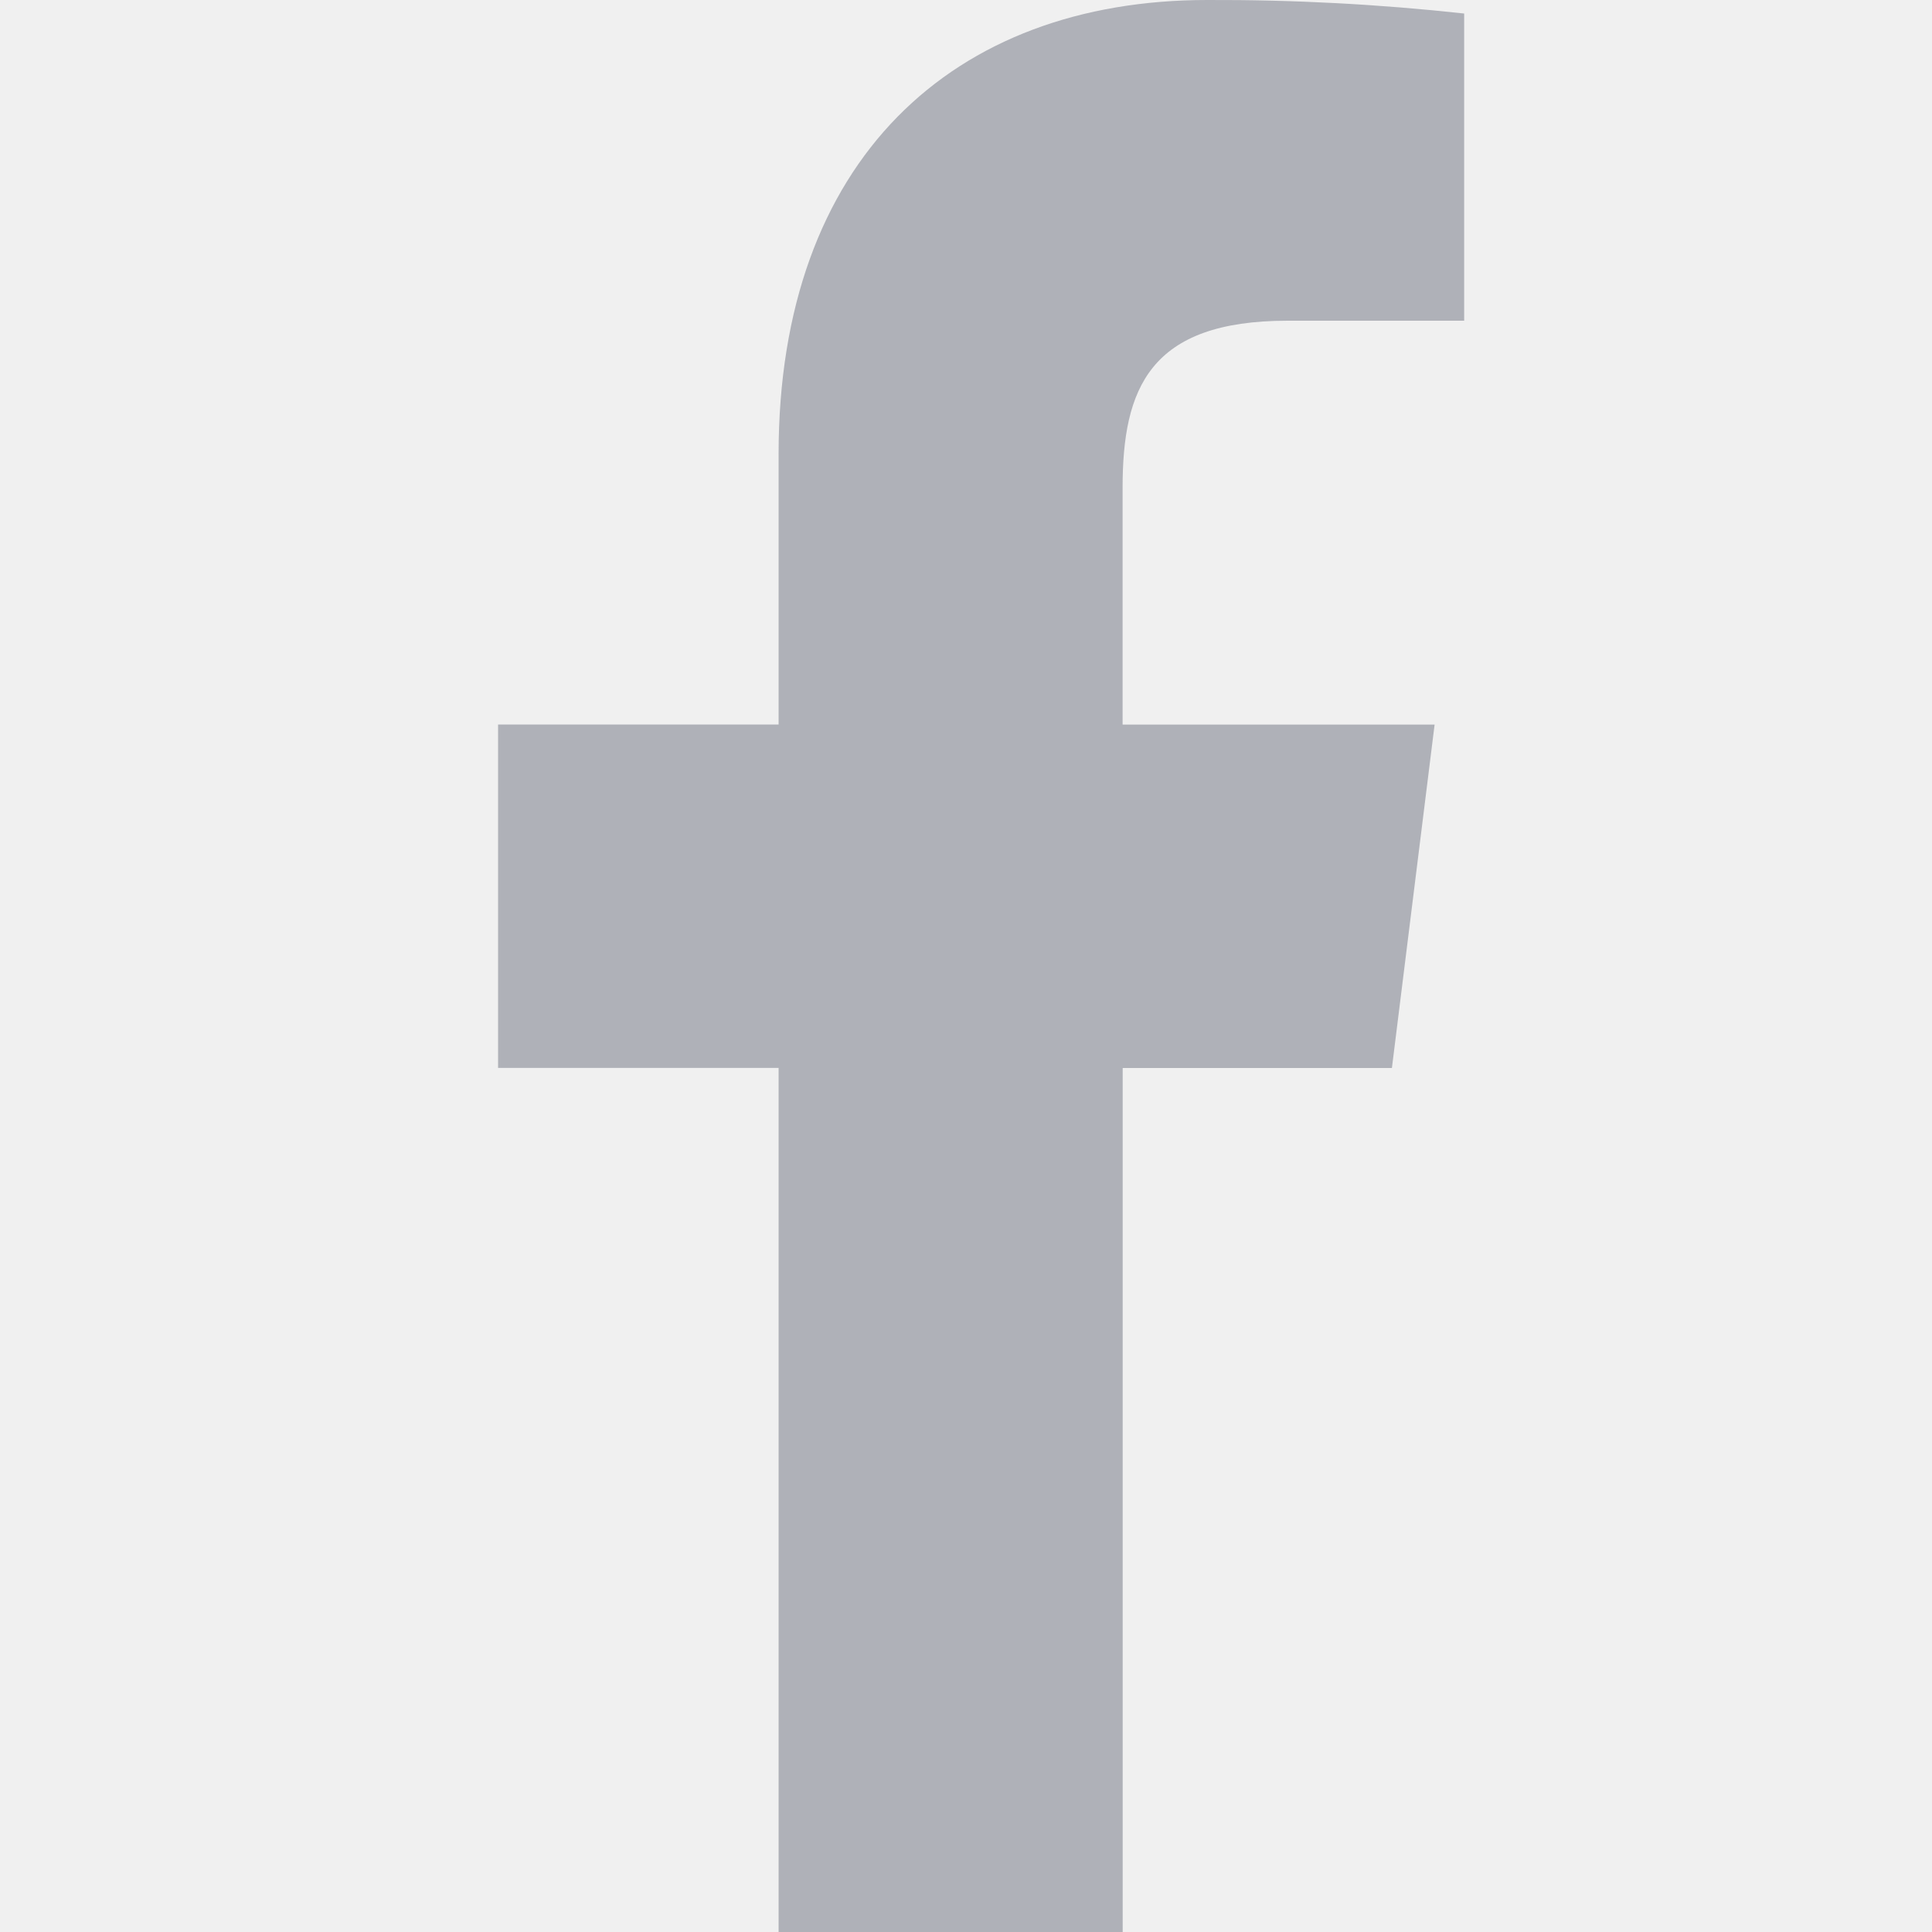
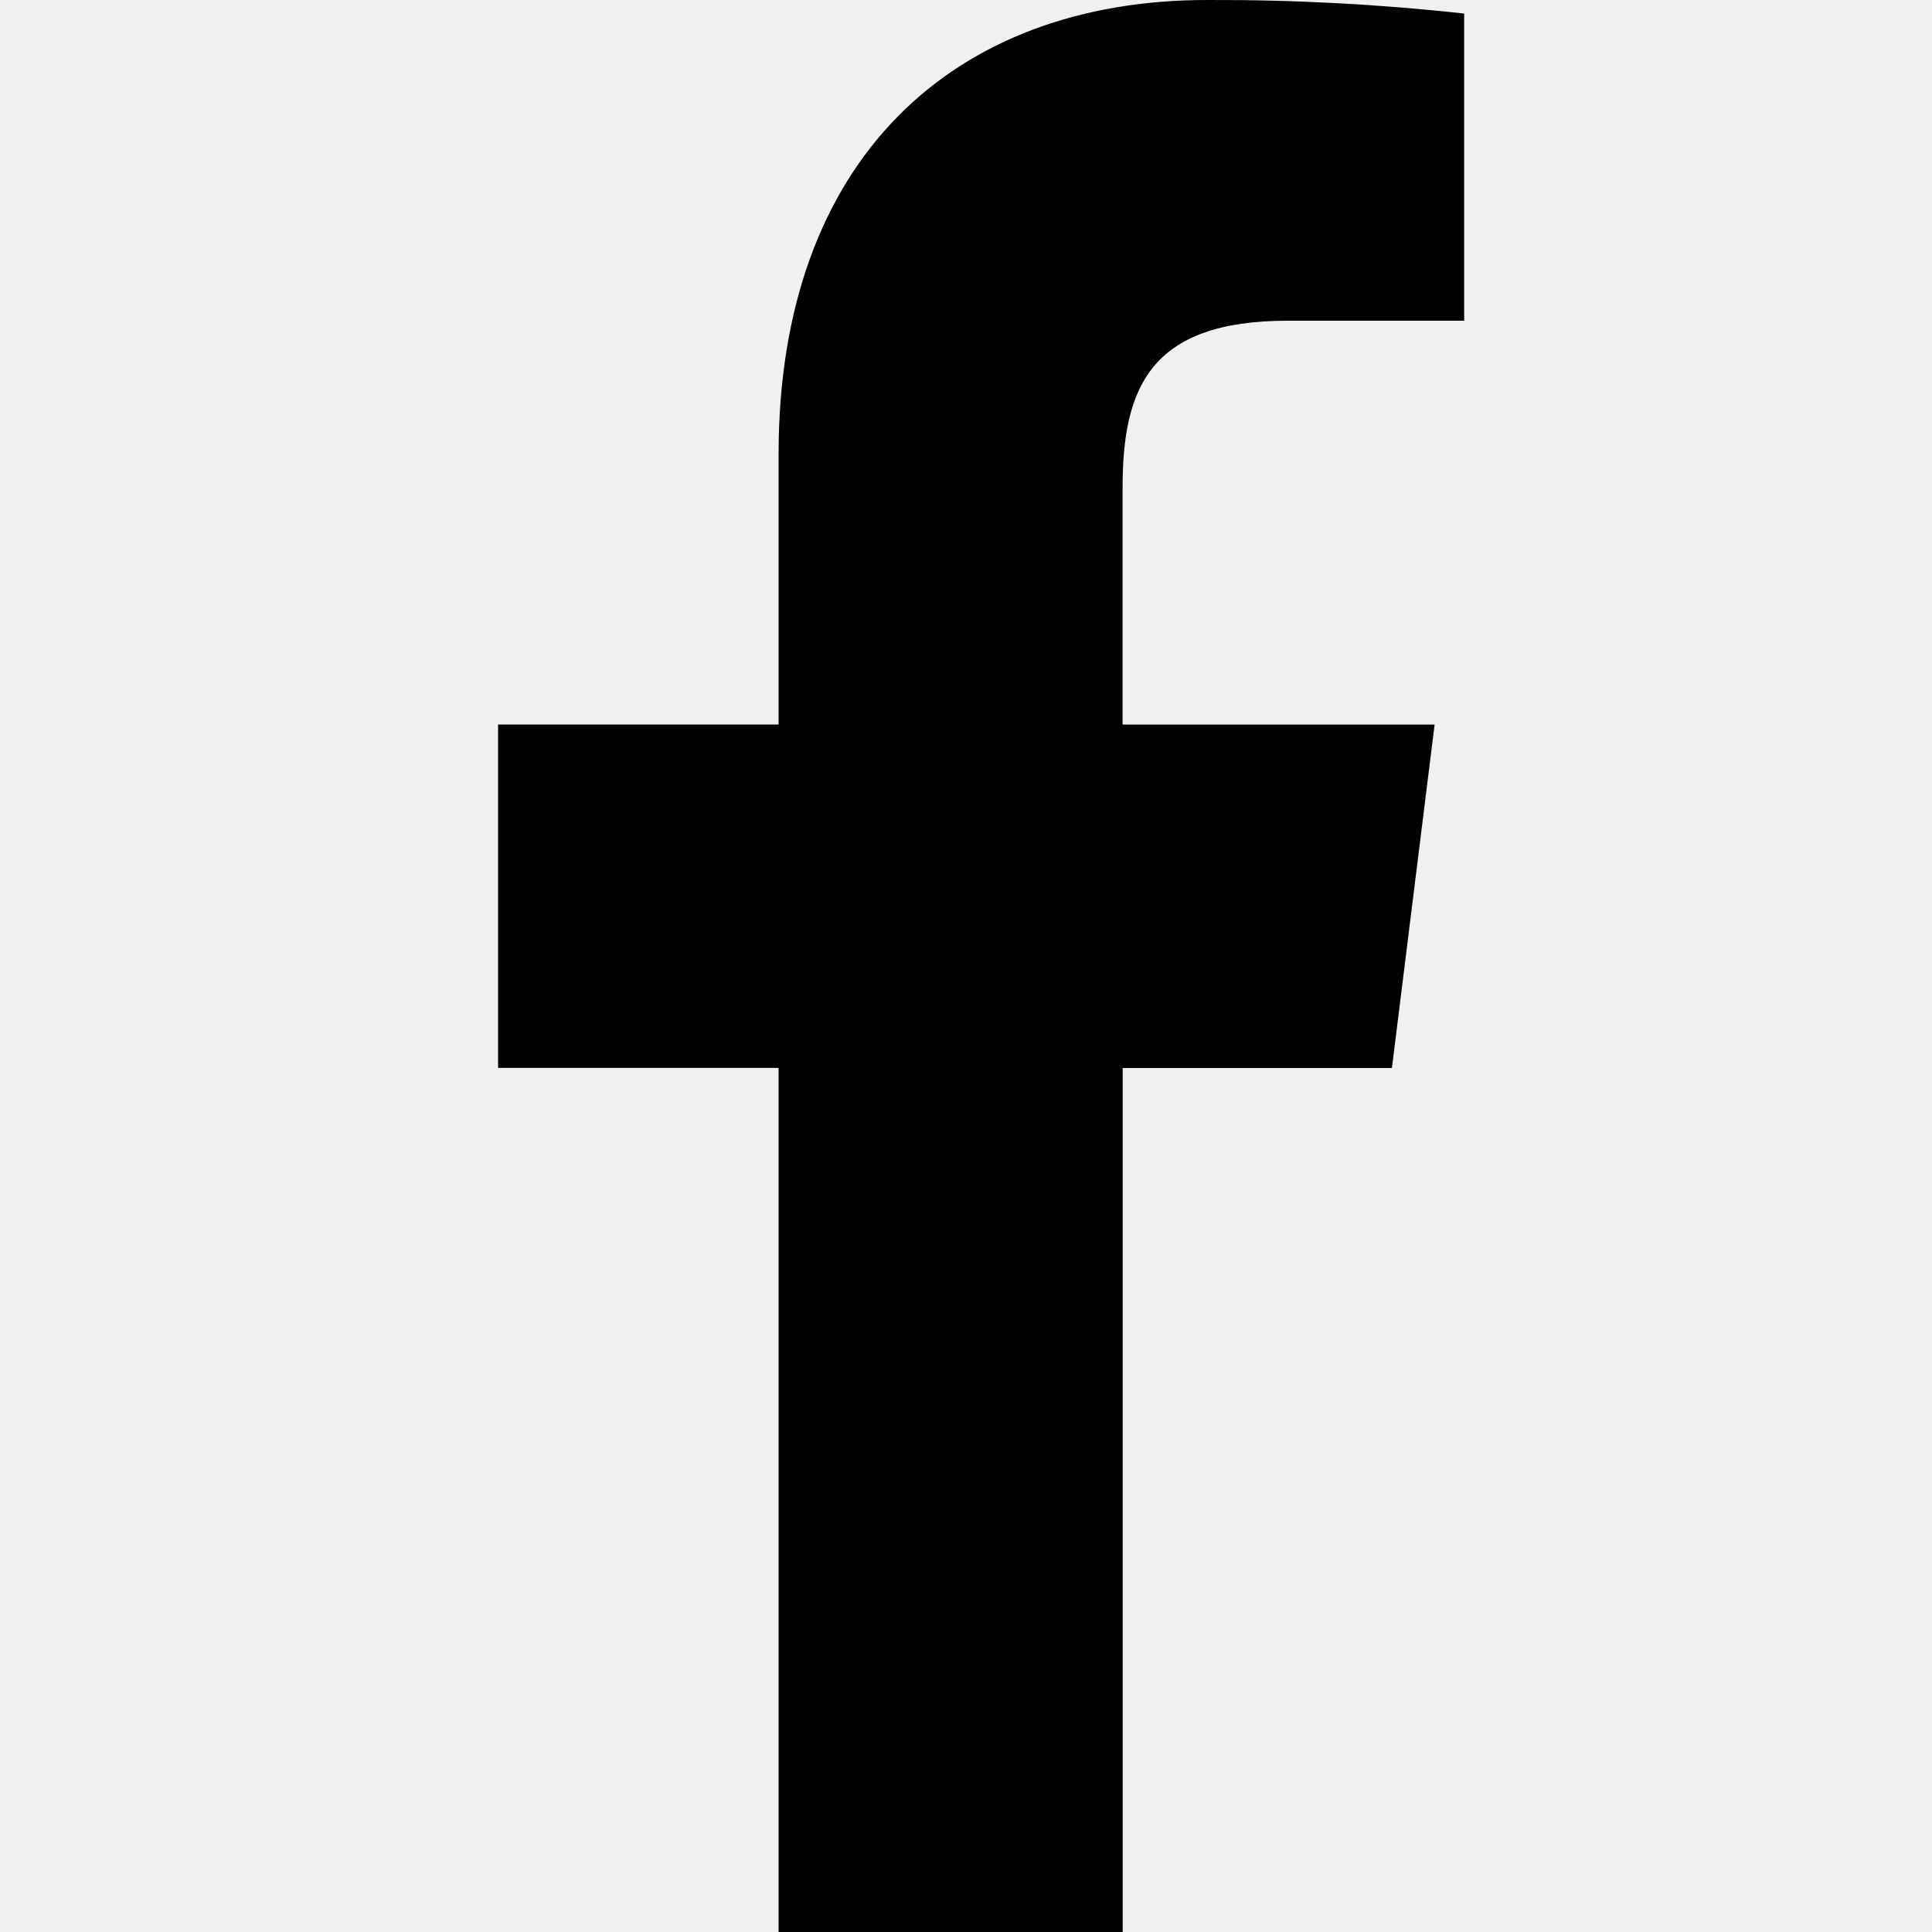
<svg xmlns="http://www.w3.org/2000/svg" width="20" height="20">
  <g clip-path="url(#a)">
-     <path d="M13.33 3.32h1.827V.14a23.578 23.578 0 0 0-2.66-.14C9.864 0 8.06 1.656 8.06 4.7v2.8H5.156v3.555H8.06V20h3.562v-8.944h2.787l.442-3.555h-3.23V5.05c0-1.027.277-1.73 1.709-1.73Z" fill="#AFB1B8" />
+     <path d="M13.33 3.32h1.827V.14a23.578 23.578 0 0 0-2.66-.14C9.864 0 8.06 1.656 8.06 4.7v2.8H5.156v3.555H8.06V20h3.562v-8.944h2.787l.442-3.555h-3.23V5.05c0-1.027.277-1.73 1.709-1.73Z" />
  </g>
  <defs>
    <clipPath id="a">
-       <path fill="#fff" d="M0 0h20v20H0z" />
+       <path d="M0 0h20v20H0z" />
    </clipPath>
  </defs>
</svg>
